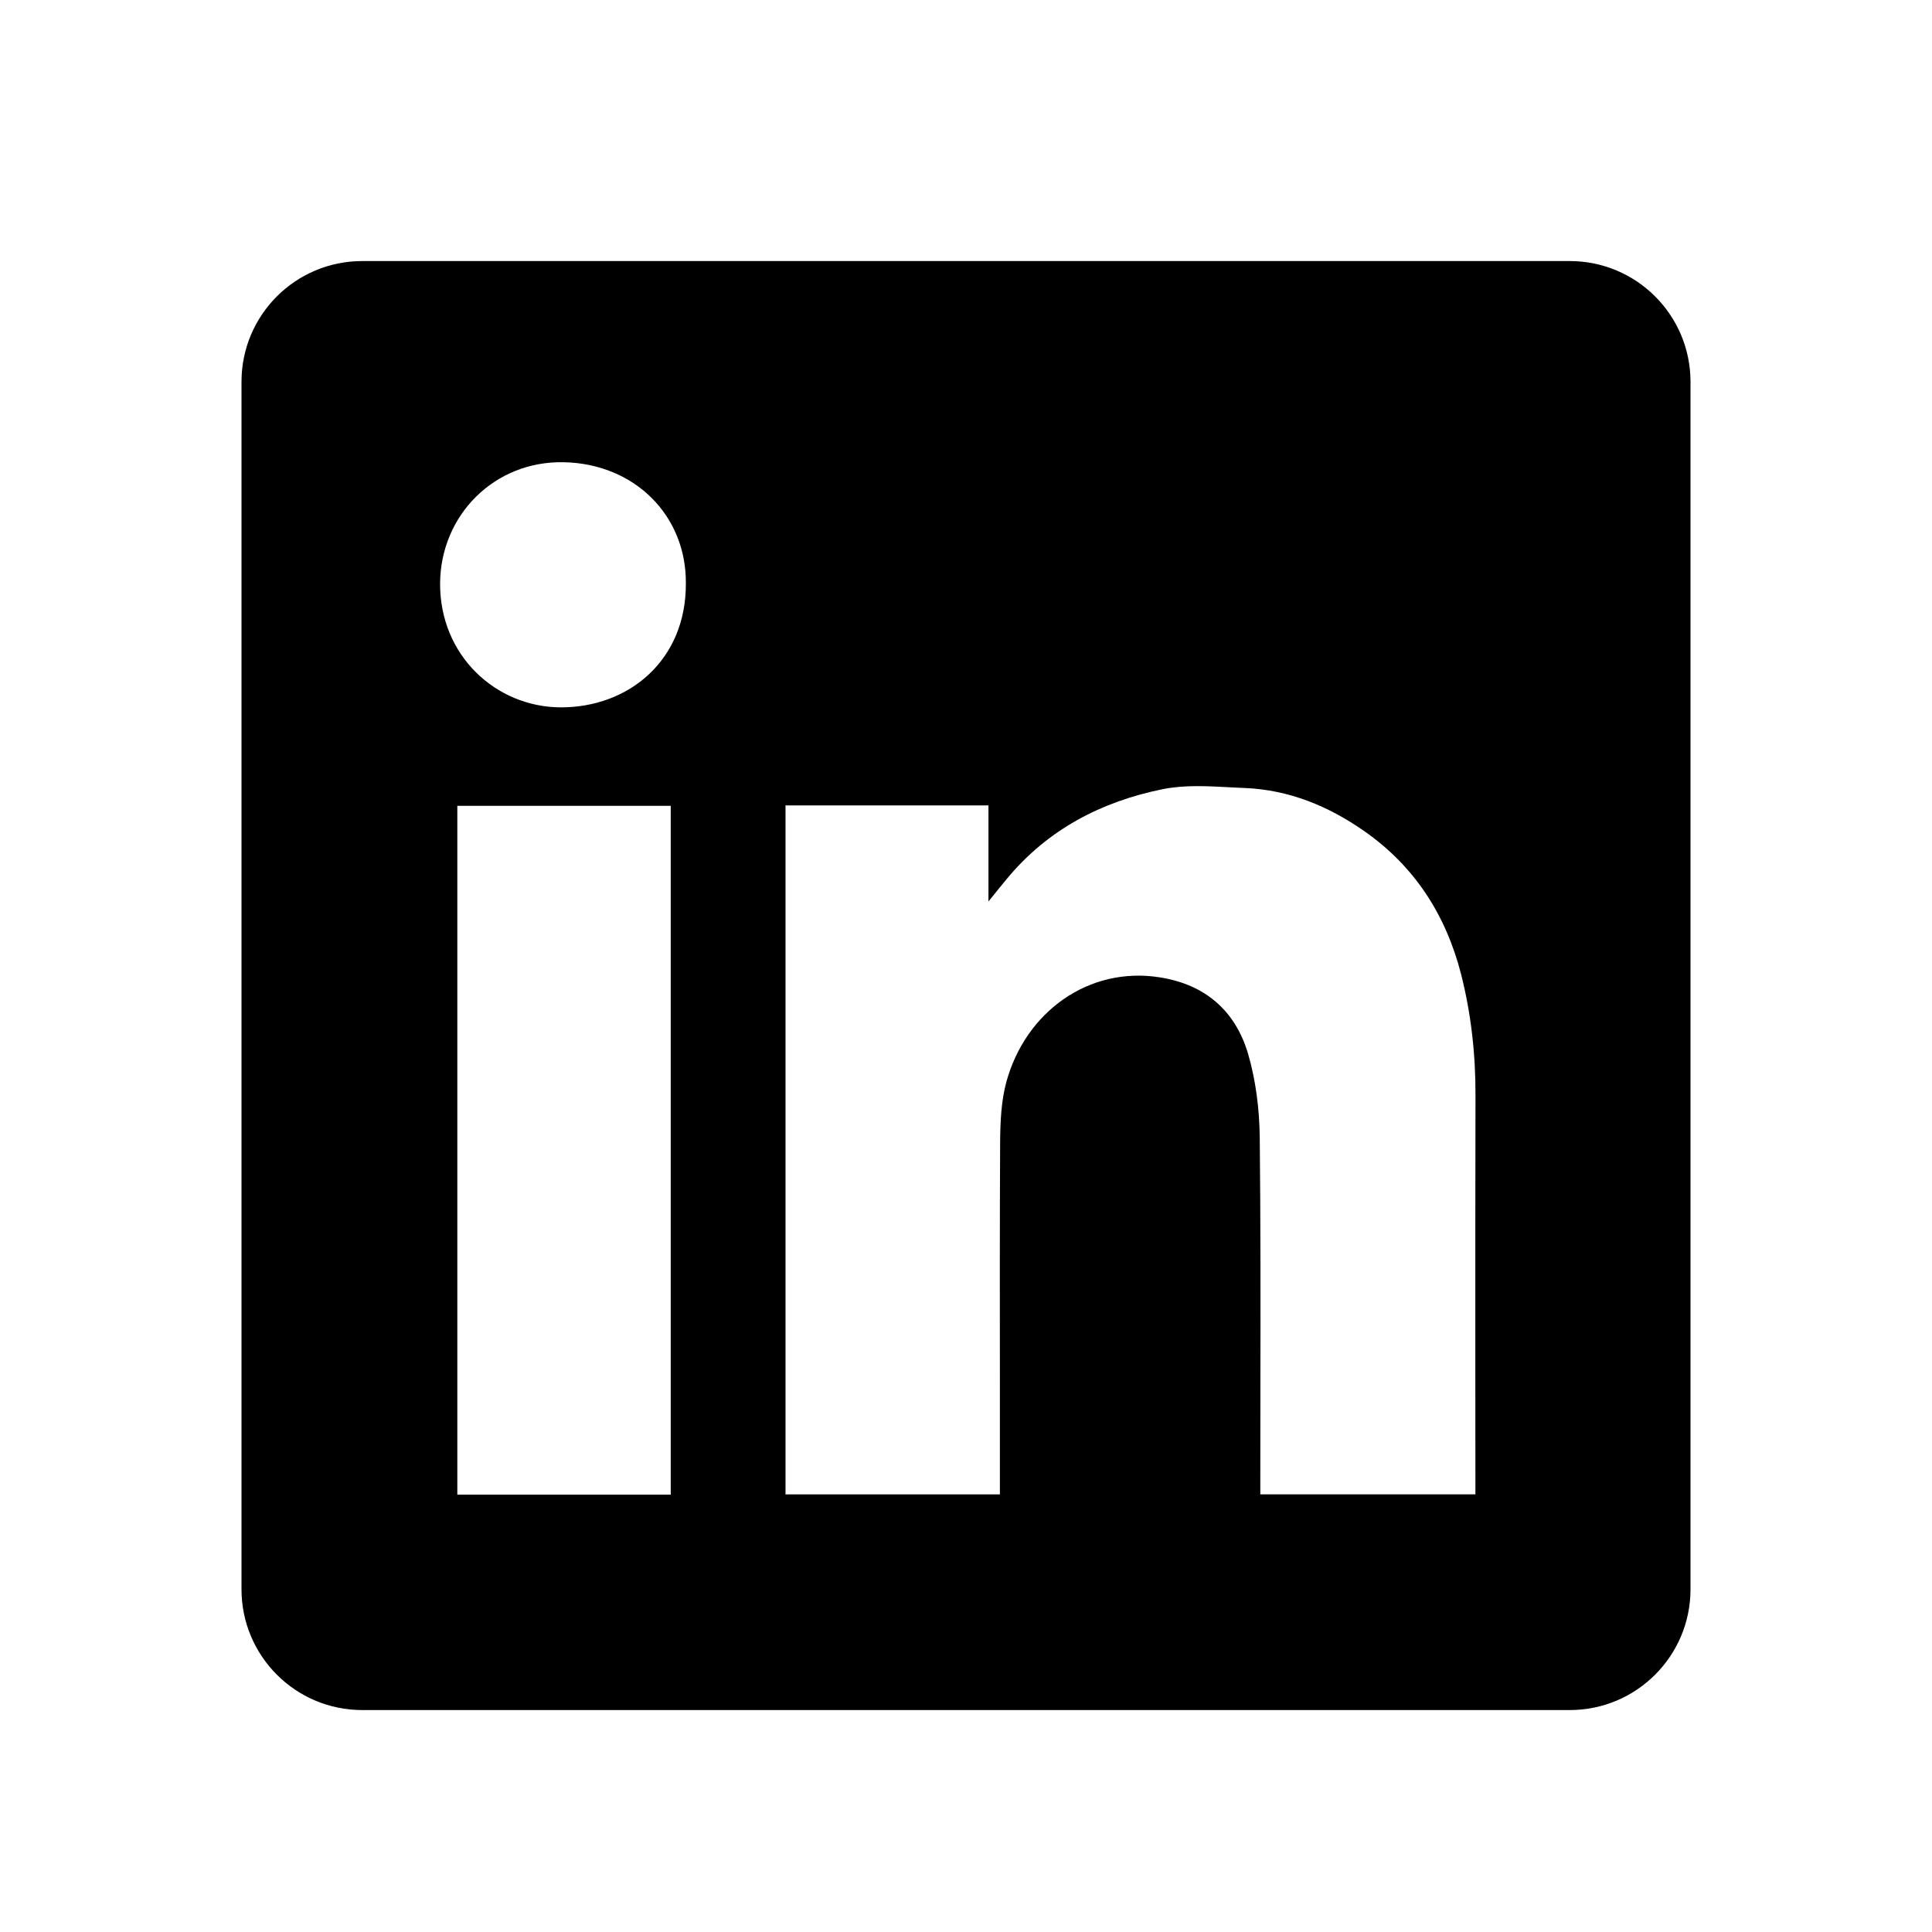
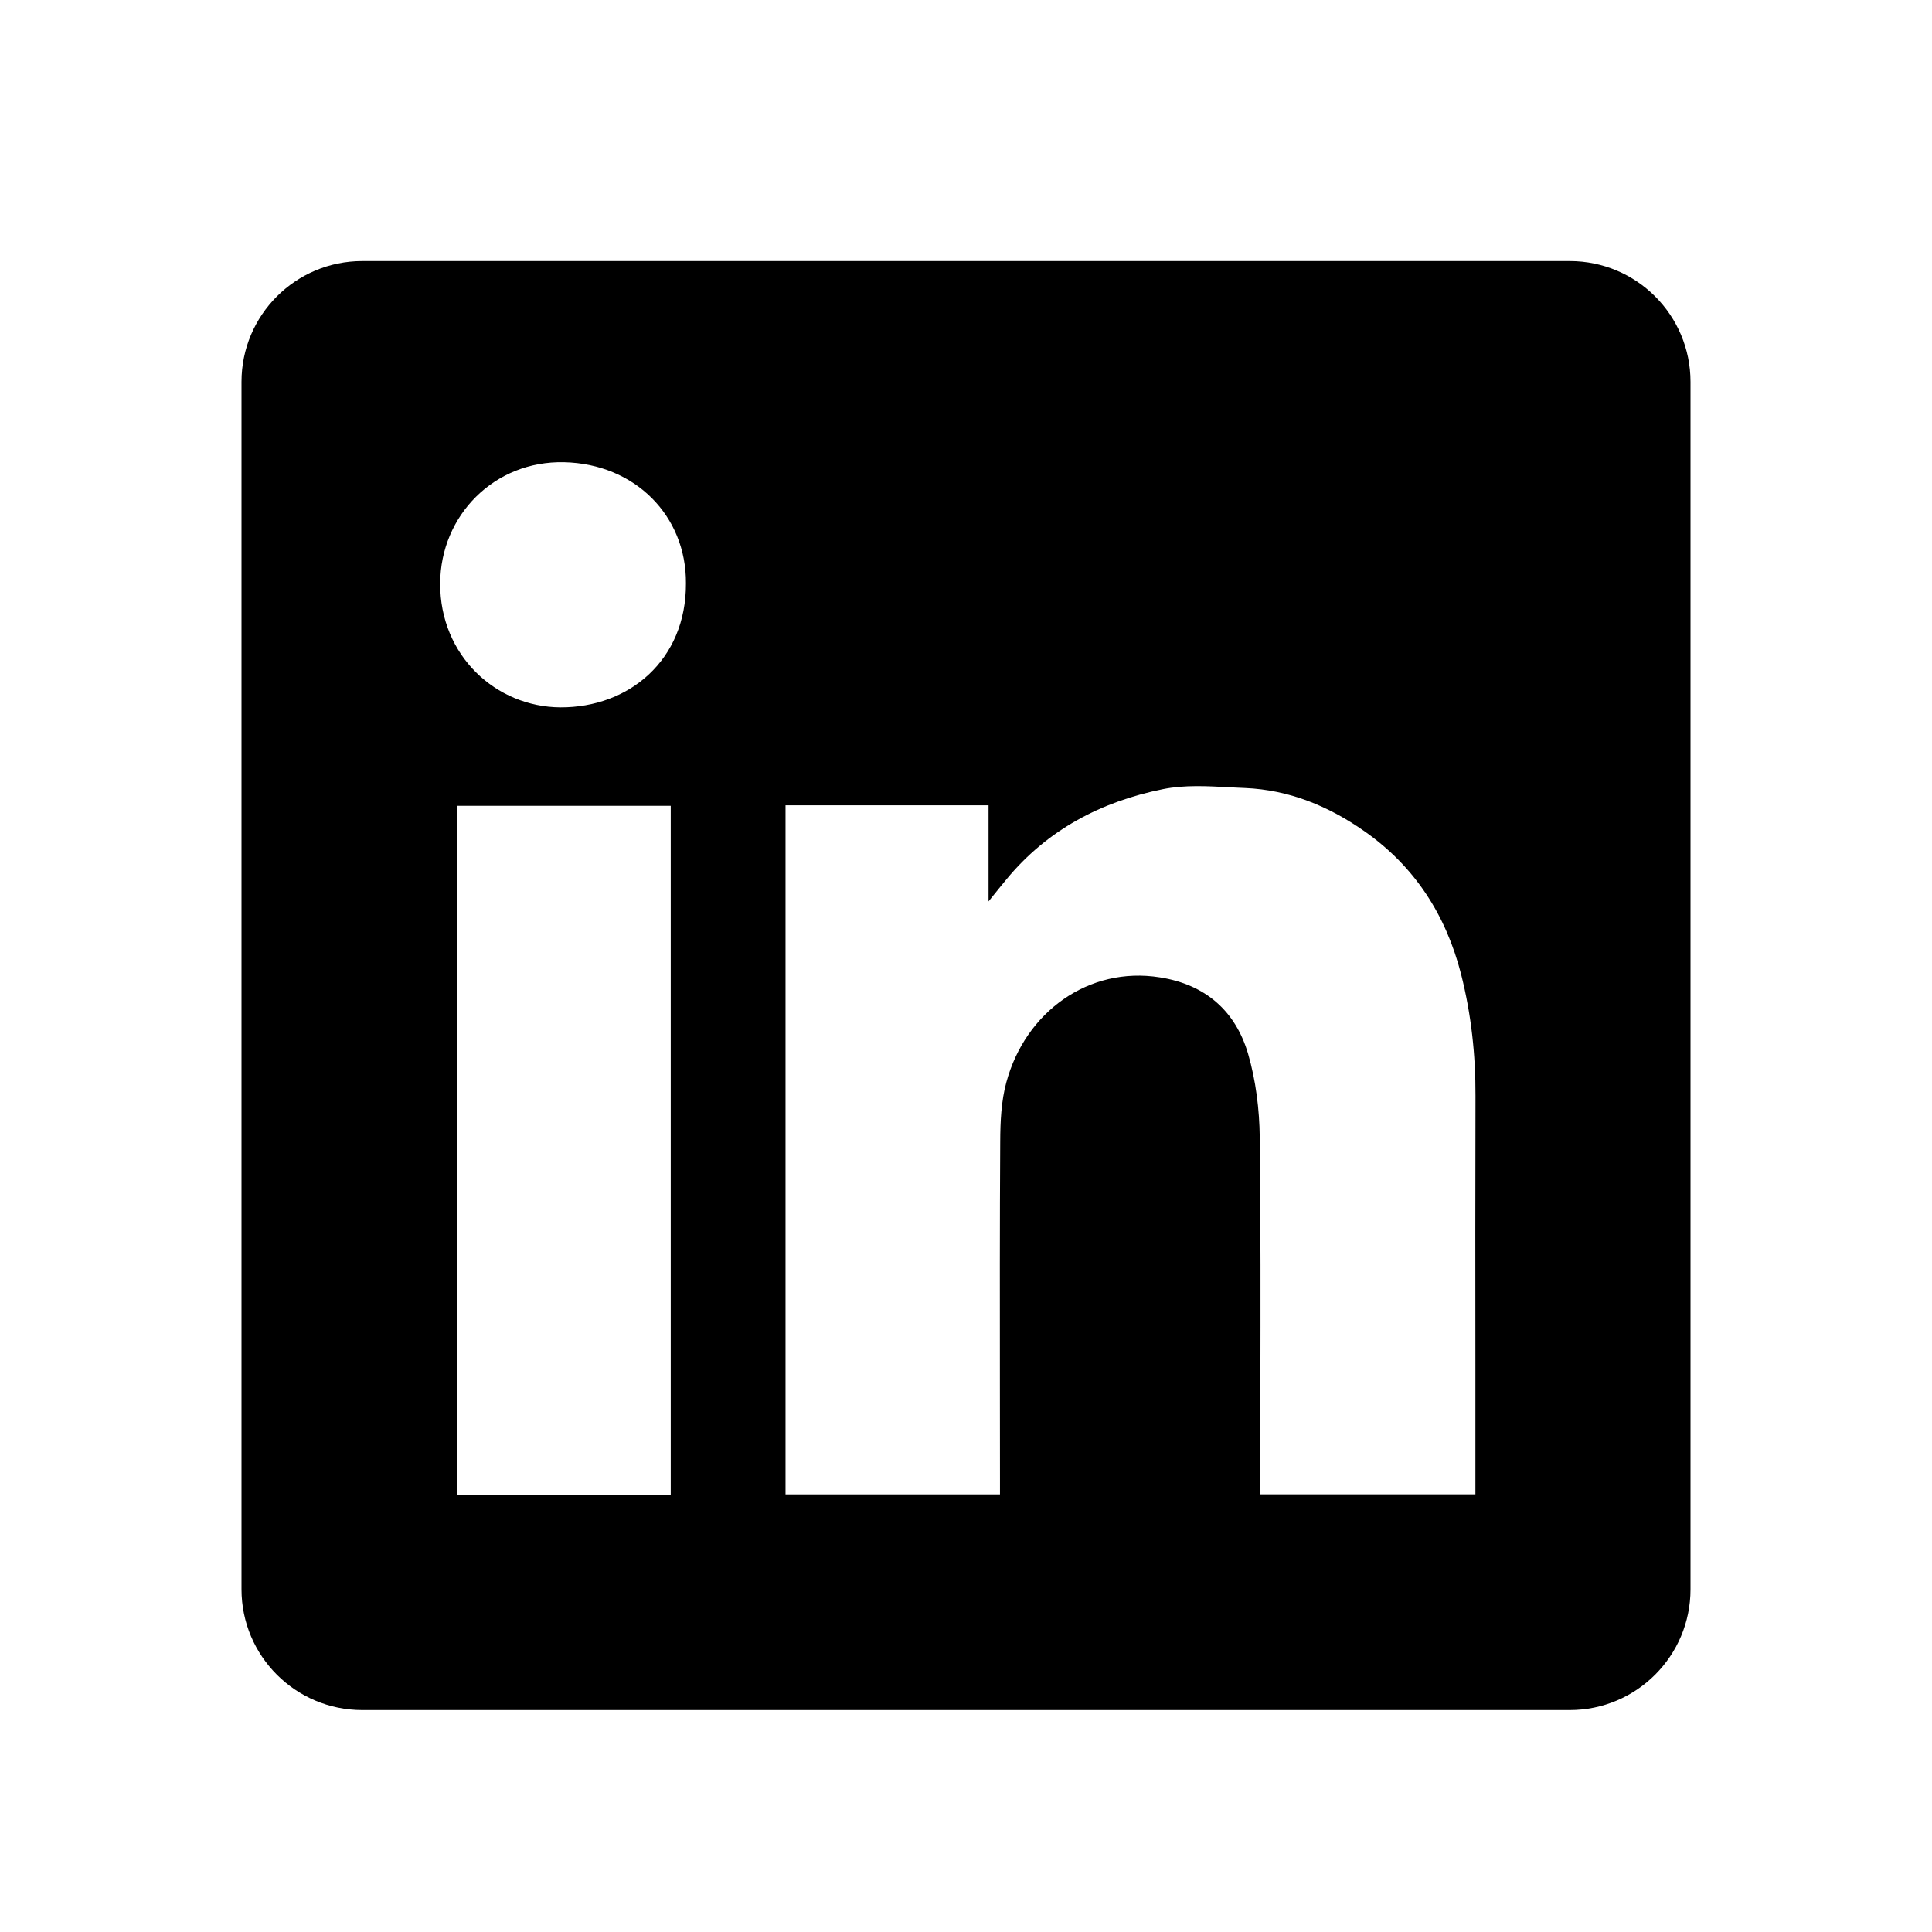
<svg xmlns="http://www.w3.org/2000/svg" width="24" height="24" viewBox="0 0 24 24" fill="none">
-   <path fill-rule="evenodd" clip-rule="evenodd" d="M4.5 3.243C3.671 3.243 3 3.914 3 4.743V19.743C3 20.571 3.671 21.243 4.5 21.243H19.5C20.328 21.243 21 20.571 21 19.743V4.743C21 3.914 20.328 3.243 19.5 3.243H4.5ZM8.52 7.245C8.526 8.202 7.81 8.791 6.961 8.787C6.161 8.782 5.463 8.145 5.467 7.247C5.472 6.402 6.14 5.722 7.007 5.742C7.888 5.762 8.526 6.407 8.52 7.245ZM12.279 10.005H9.759H9.758V18.564H12.421V18.365C12.421 17.985 12.421 17.605 12.421 17.225C12.42 16.211 12.419 15.196 12.424 14.182C12.426 13.936 12.437 13.68 12.5 13.445C12.738 12.568 13.527 12.001 14.407 12.141C14.972 12.229 15.346 12.557 15.504 13.09C15.601 13.423 15.645 13.782 15.649 14.129C15.66 15.177 15.659 16.224 15.657 17.272C15.656 17.642 15.656 18.012 15.656 18.382V18.563H18.328V18.358C18.328 17.906 18.328 17.454 18.327 17.002C18.327 15.872 18.326 14.743 18.329 13.613C18.331 13.102 18.276 12.599 18.151 12.105C17.963 11.371 17.577 10.764 16.948 10.325C16.502 10.013 16.013 9.812 15.466 9.789C15.404 9.787 15.341 9.783 15.278 9.78C14.998 9.765 14.714 9.749 14.446 9.803C13.681 9.957 13.009 10.307 12.502 10.924C12.443 10.995 12.385 11.067 12.299 11.174L12.279 11.198V10.005ZM5.681 18.567H8.332V10.01H5.681V18.567Z" fill="black" />
+   <path fill-rule="evenodd" clip-rule="evenodd" d="M4.5 3.243C3.672 3.243 3 3.914 3 4.743V19.743C3 20.571 3.672 21.243 4.5 21.243H19.5C20.328 21.243 21 20.571 21 19.743V4.743C21 3.914 20.328 3.243 19.5 3.243H4.5ZM8.521 7.245C8.526 8.202 7.811 8.791 6.961 8.787C6.161 8.782 5.464 8.145 5.468 7.247C5.472 6.402 6.14 5.722 7.008 5.742C7.888 5.762 8.526 6.407 8.521 7.245ZM12.28 10.004H9.76H9.758V18.564H12.422V18.365C12.422 17.985 12.421 17.605 12.421 17.225C12.42 16.211 12.419 15.196 12.425 14.182C12.426 13.936 12.437 13.68 12.501 13.445C12.738 12.568 13.527 12.001 14.407 12.141C14.973 12.229 15.347 12.557 15.504 13.09C15.601 13.423 15.645 13.782 15.649 14.129C15.661 15.177 15.659 16.224 15.657 17.272C15.657 17.642 15.656 18.012 15.656 18.381V18.563H18.328V18.358C18.328 17.906 18.328 17.454 18.328 17.002C18.327 15.872 18.326 14.743 18.329 13.613C18.331 13.102 18.276 12.599 18.151 12.105C17.964 11.371 17.577 10.764 16.948 10.325C16.503 10.013 16.013 9.812 15.466 9.789C15.404 9.787 15.341 9.783 15.278 9.78C14.998 9.765 14.714 9.749 14.447 9.803C13.682 9.957 13.01 10.307 12.502 10.924C12.443 10.995 12.385 11.067 12.299 11.174L12.28 11.198V10.004ZM5.682 18.567H8.332V10.01H5.682V18.567Z" fill="black" />
</svg>
